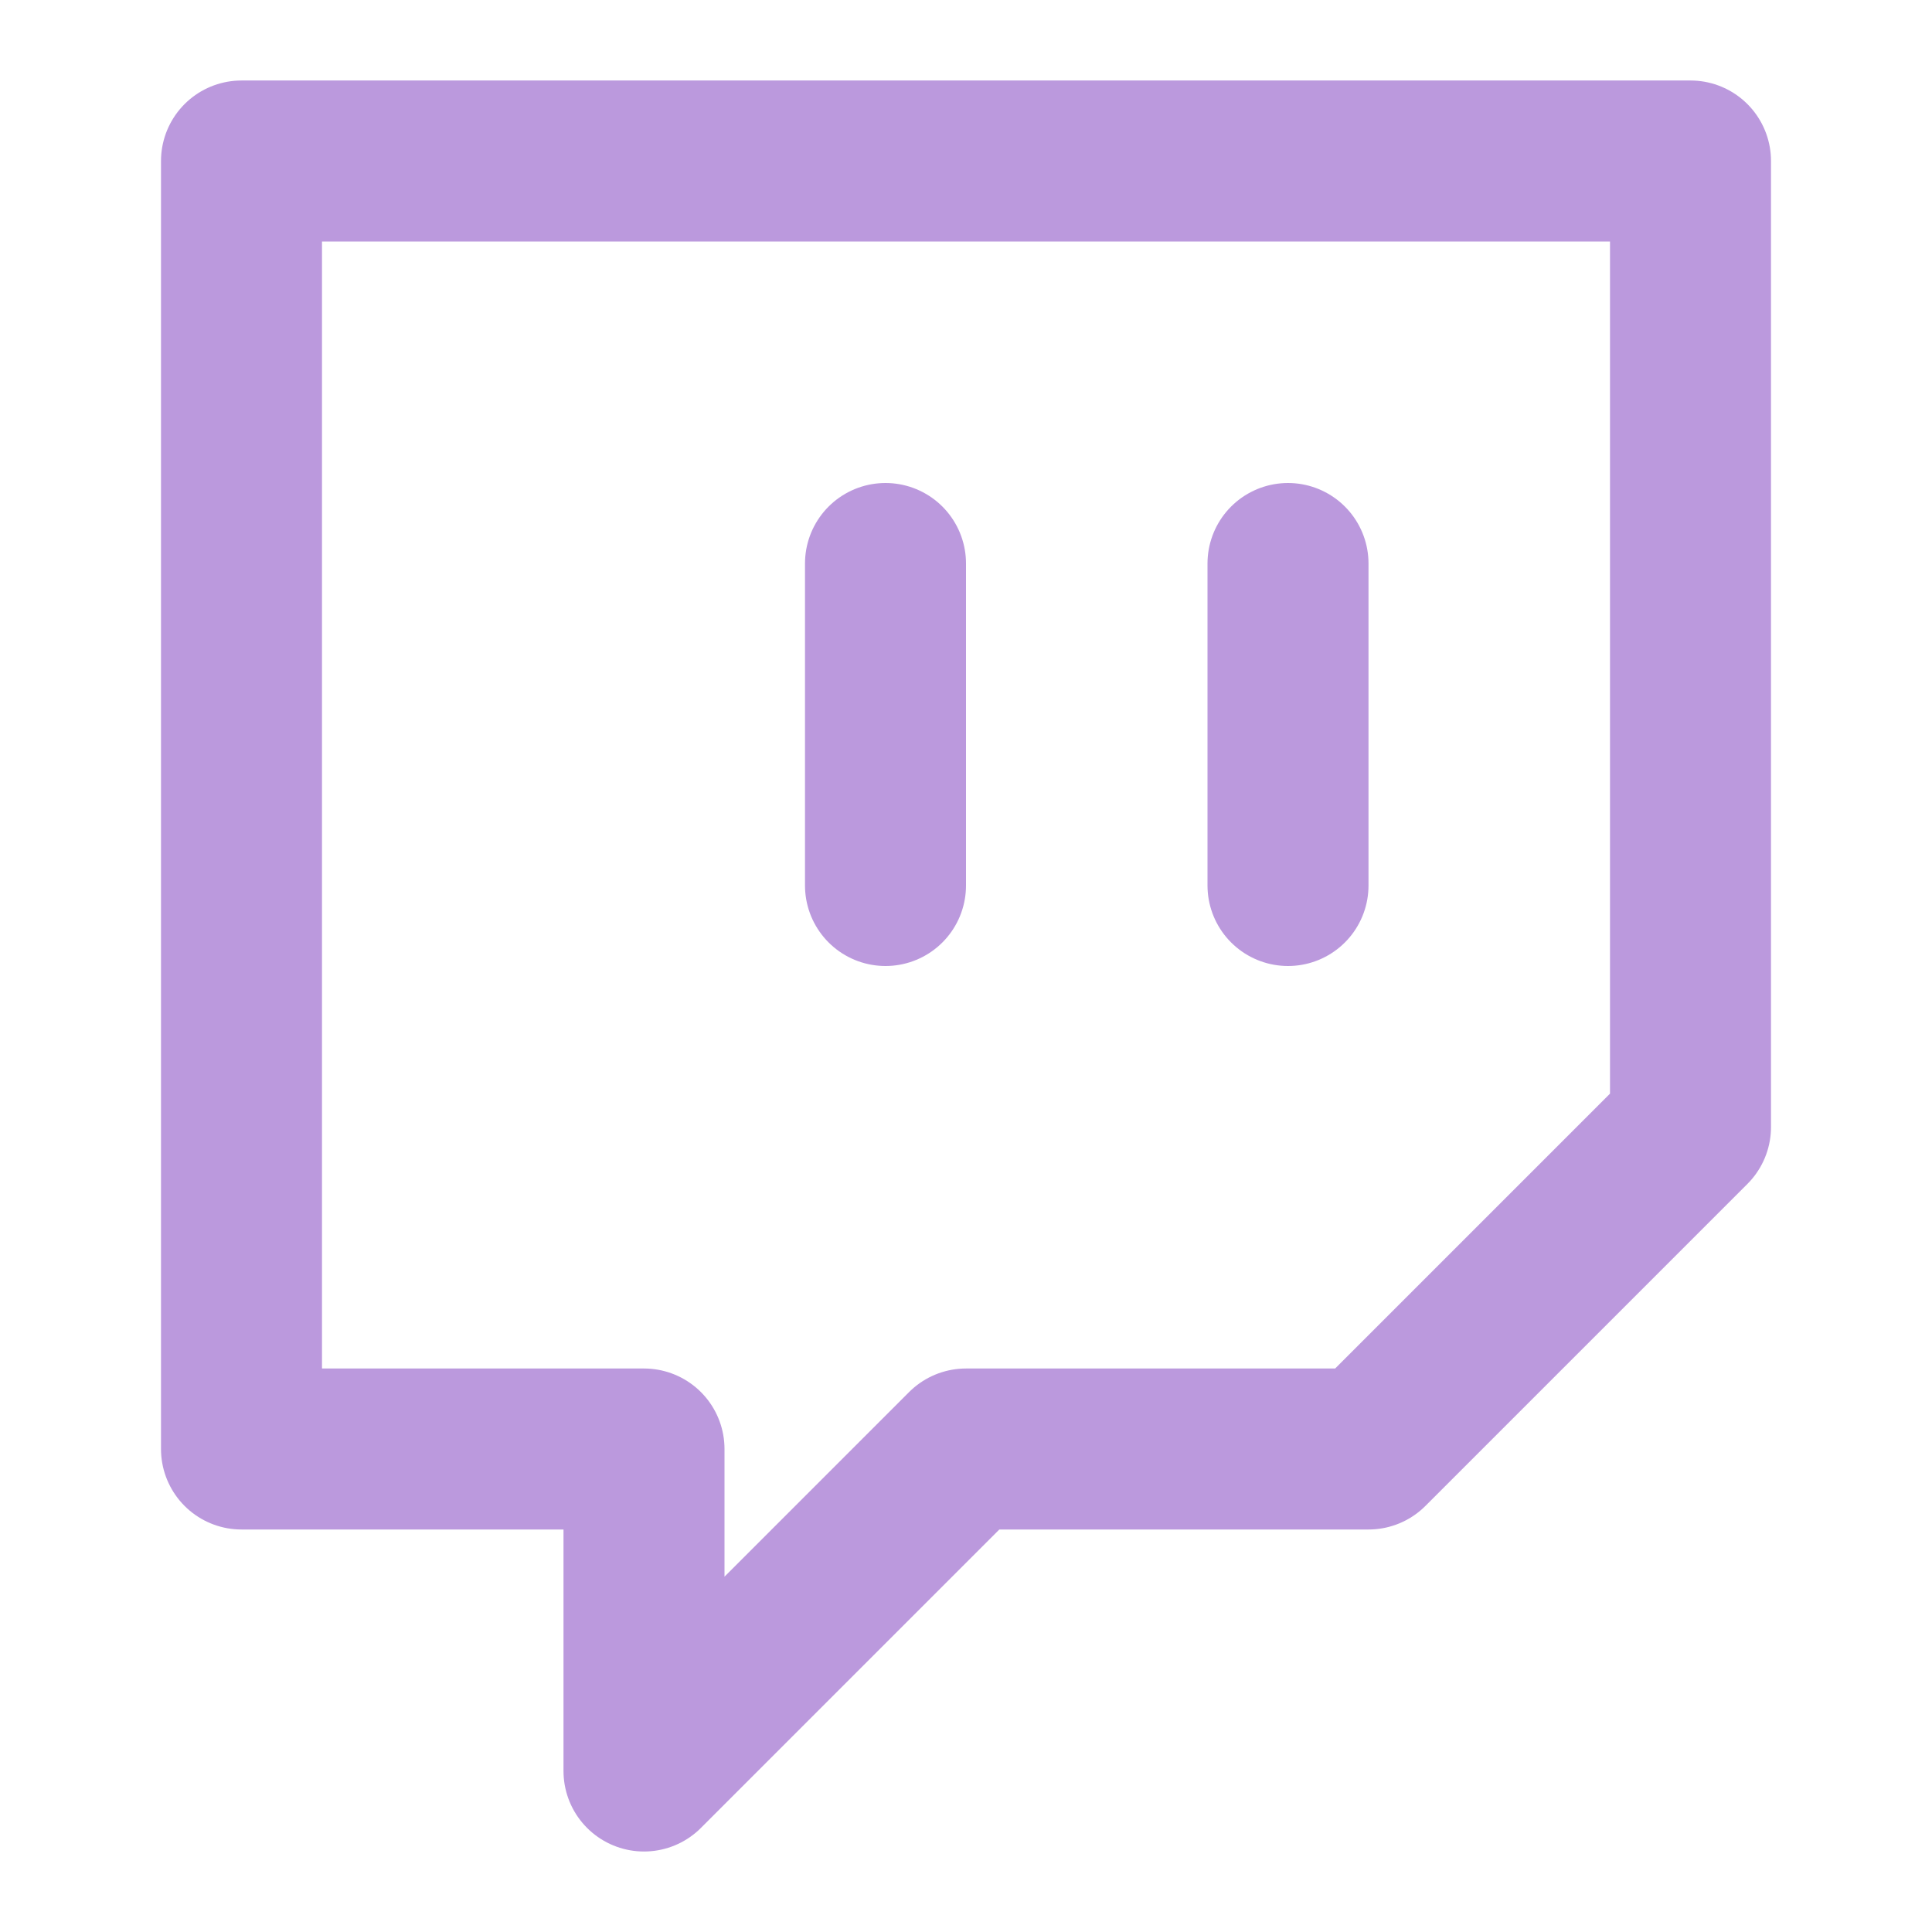
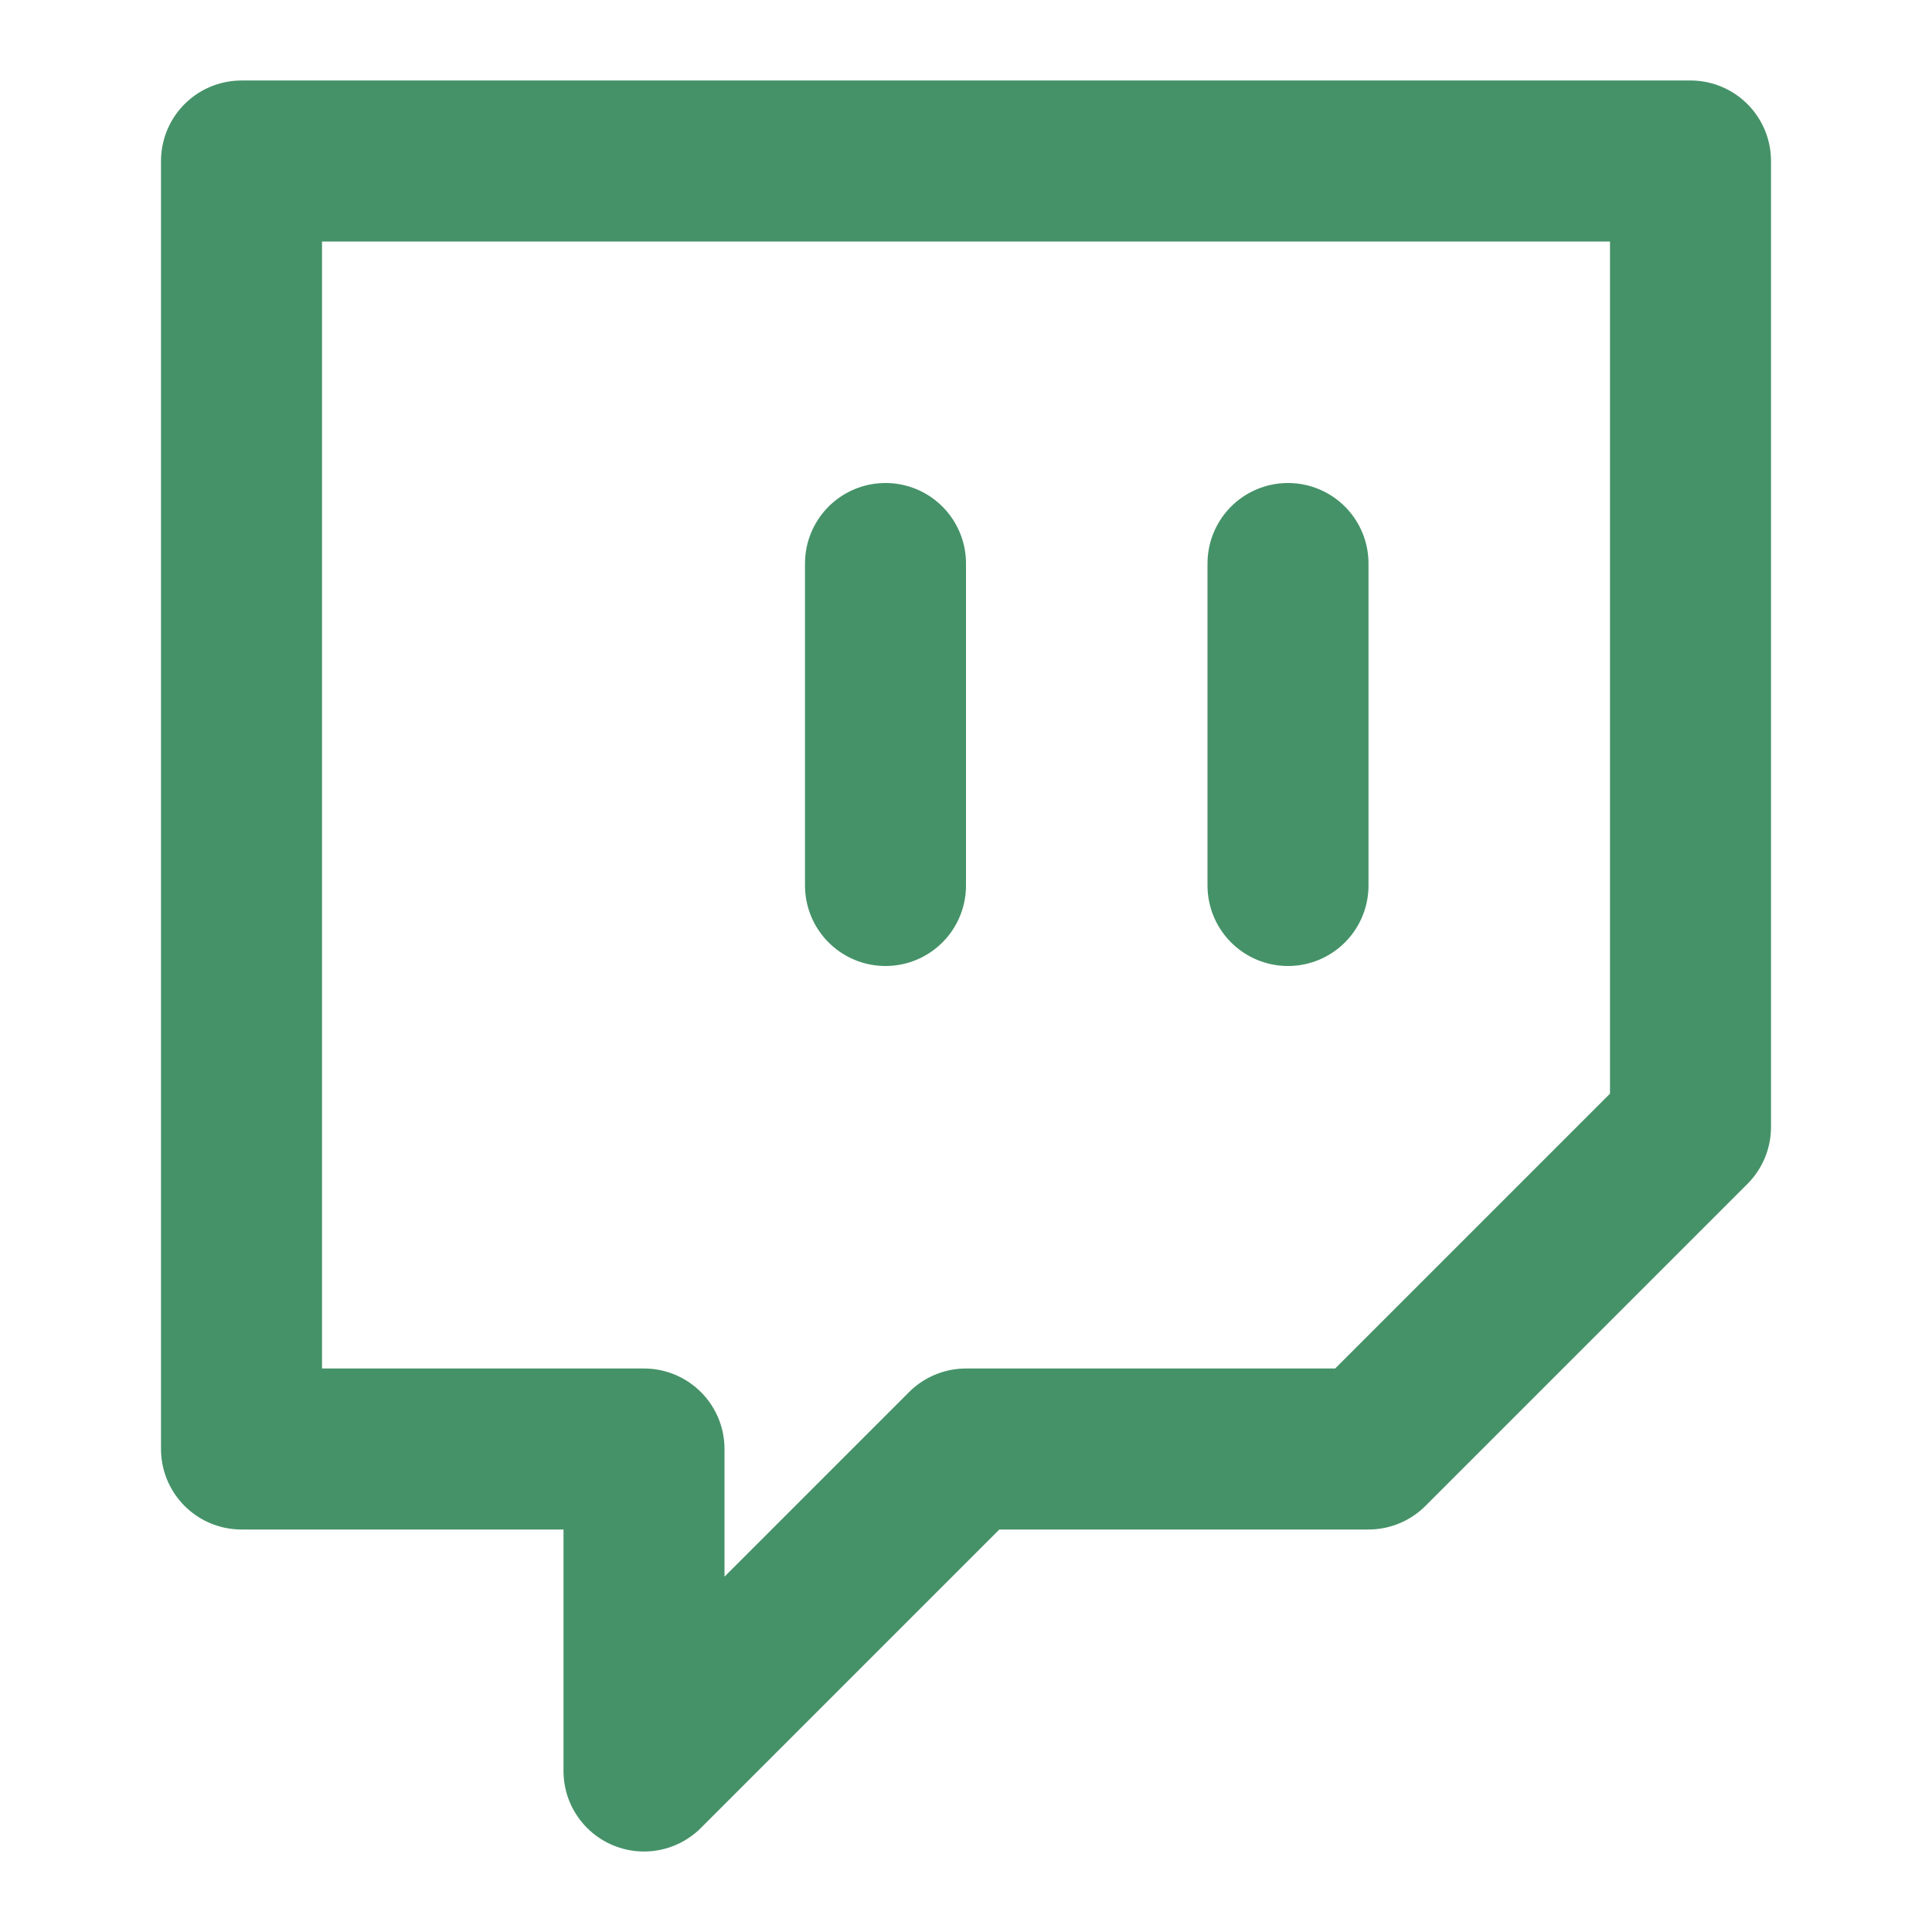
<svg xmlns="http://www.w3.org/2000/svg" width="24" height="24" viewBox="0 0 24 24" fill="none">
-   <path d="M16 11V7M21 2H3V18H8V22L12 18H17L21 14V2ZM11 11V7V11Z" stroke="#BB99DD" stroke-width="2" stroke-linecap="round" stroke-linejoin="round" />
+   <path d="M16 11V7M21 2H3V18H8V22L12 18H17L21 14V2ZM11 11V7V11Z" stroke="#459268" stroke-width="2" stroke-linecap="round" stroke-linejoin="round" />
</svg>
